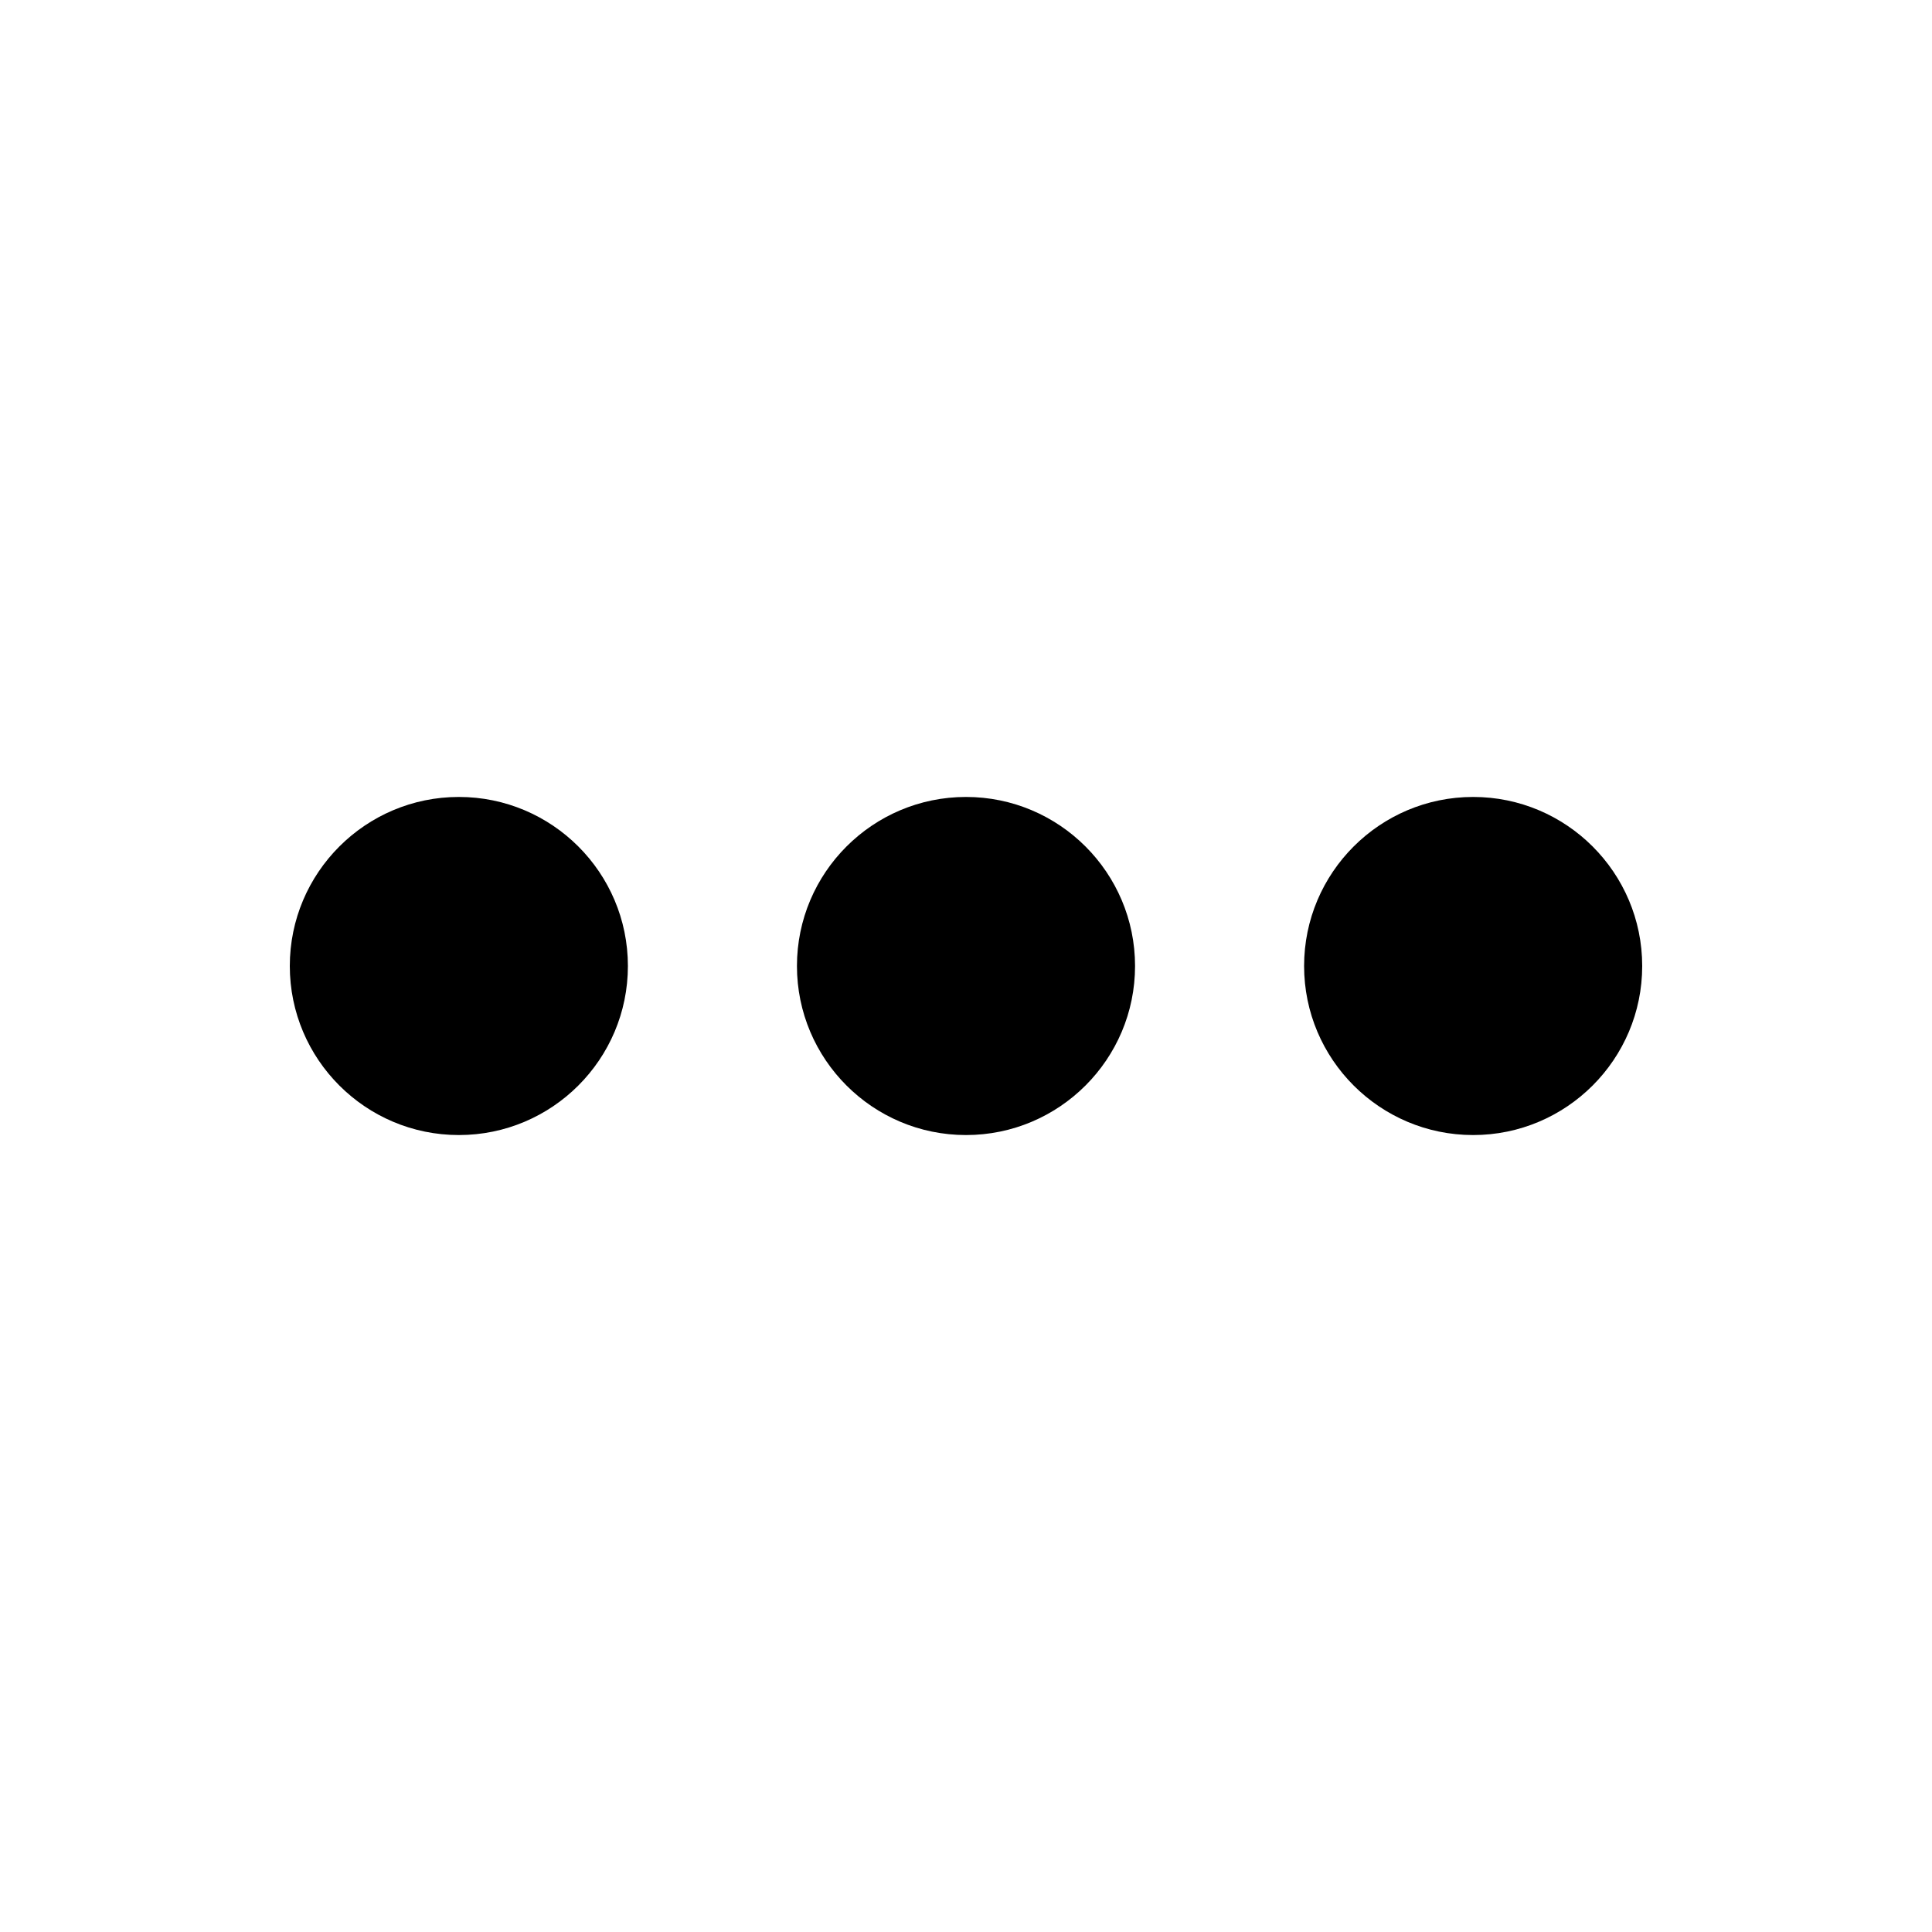
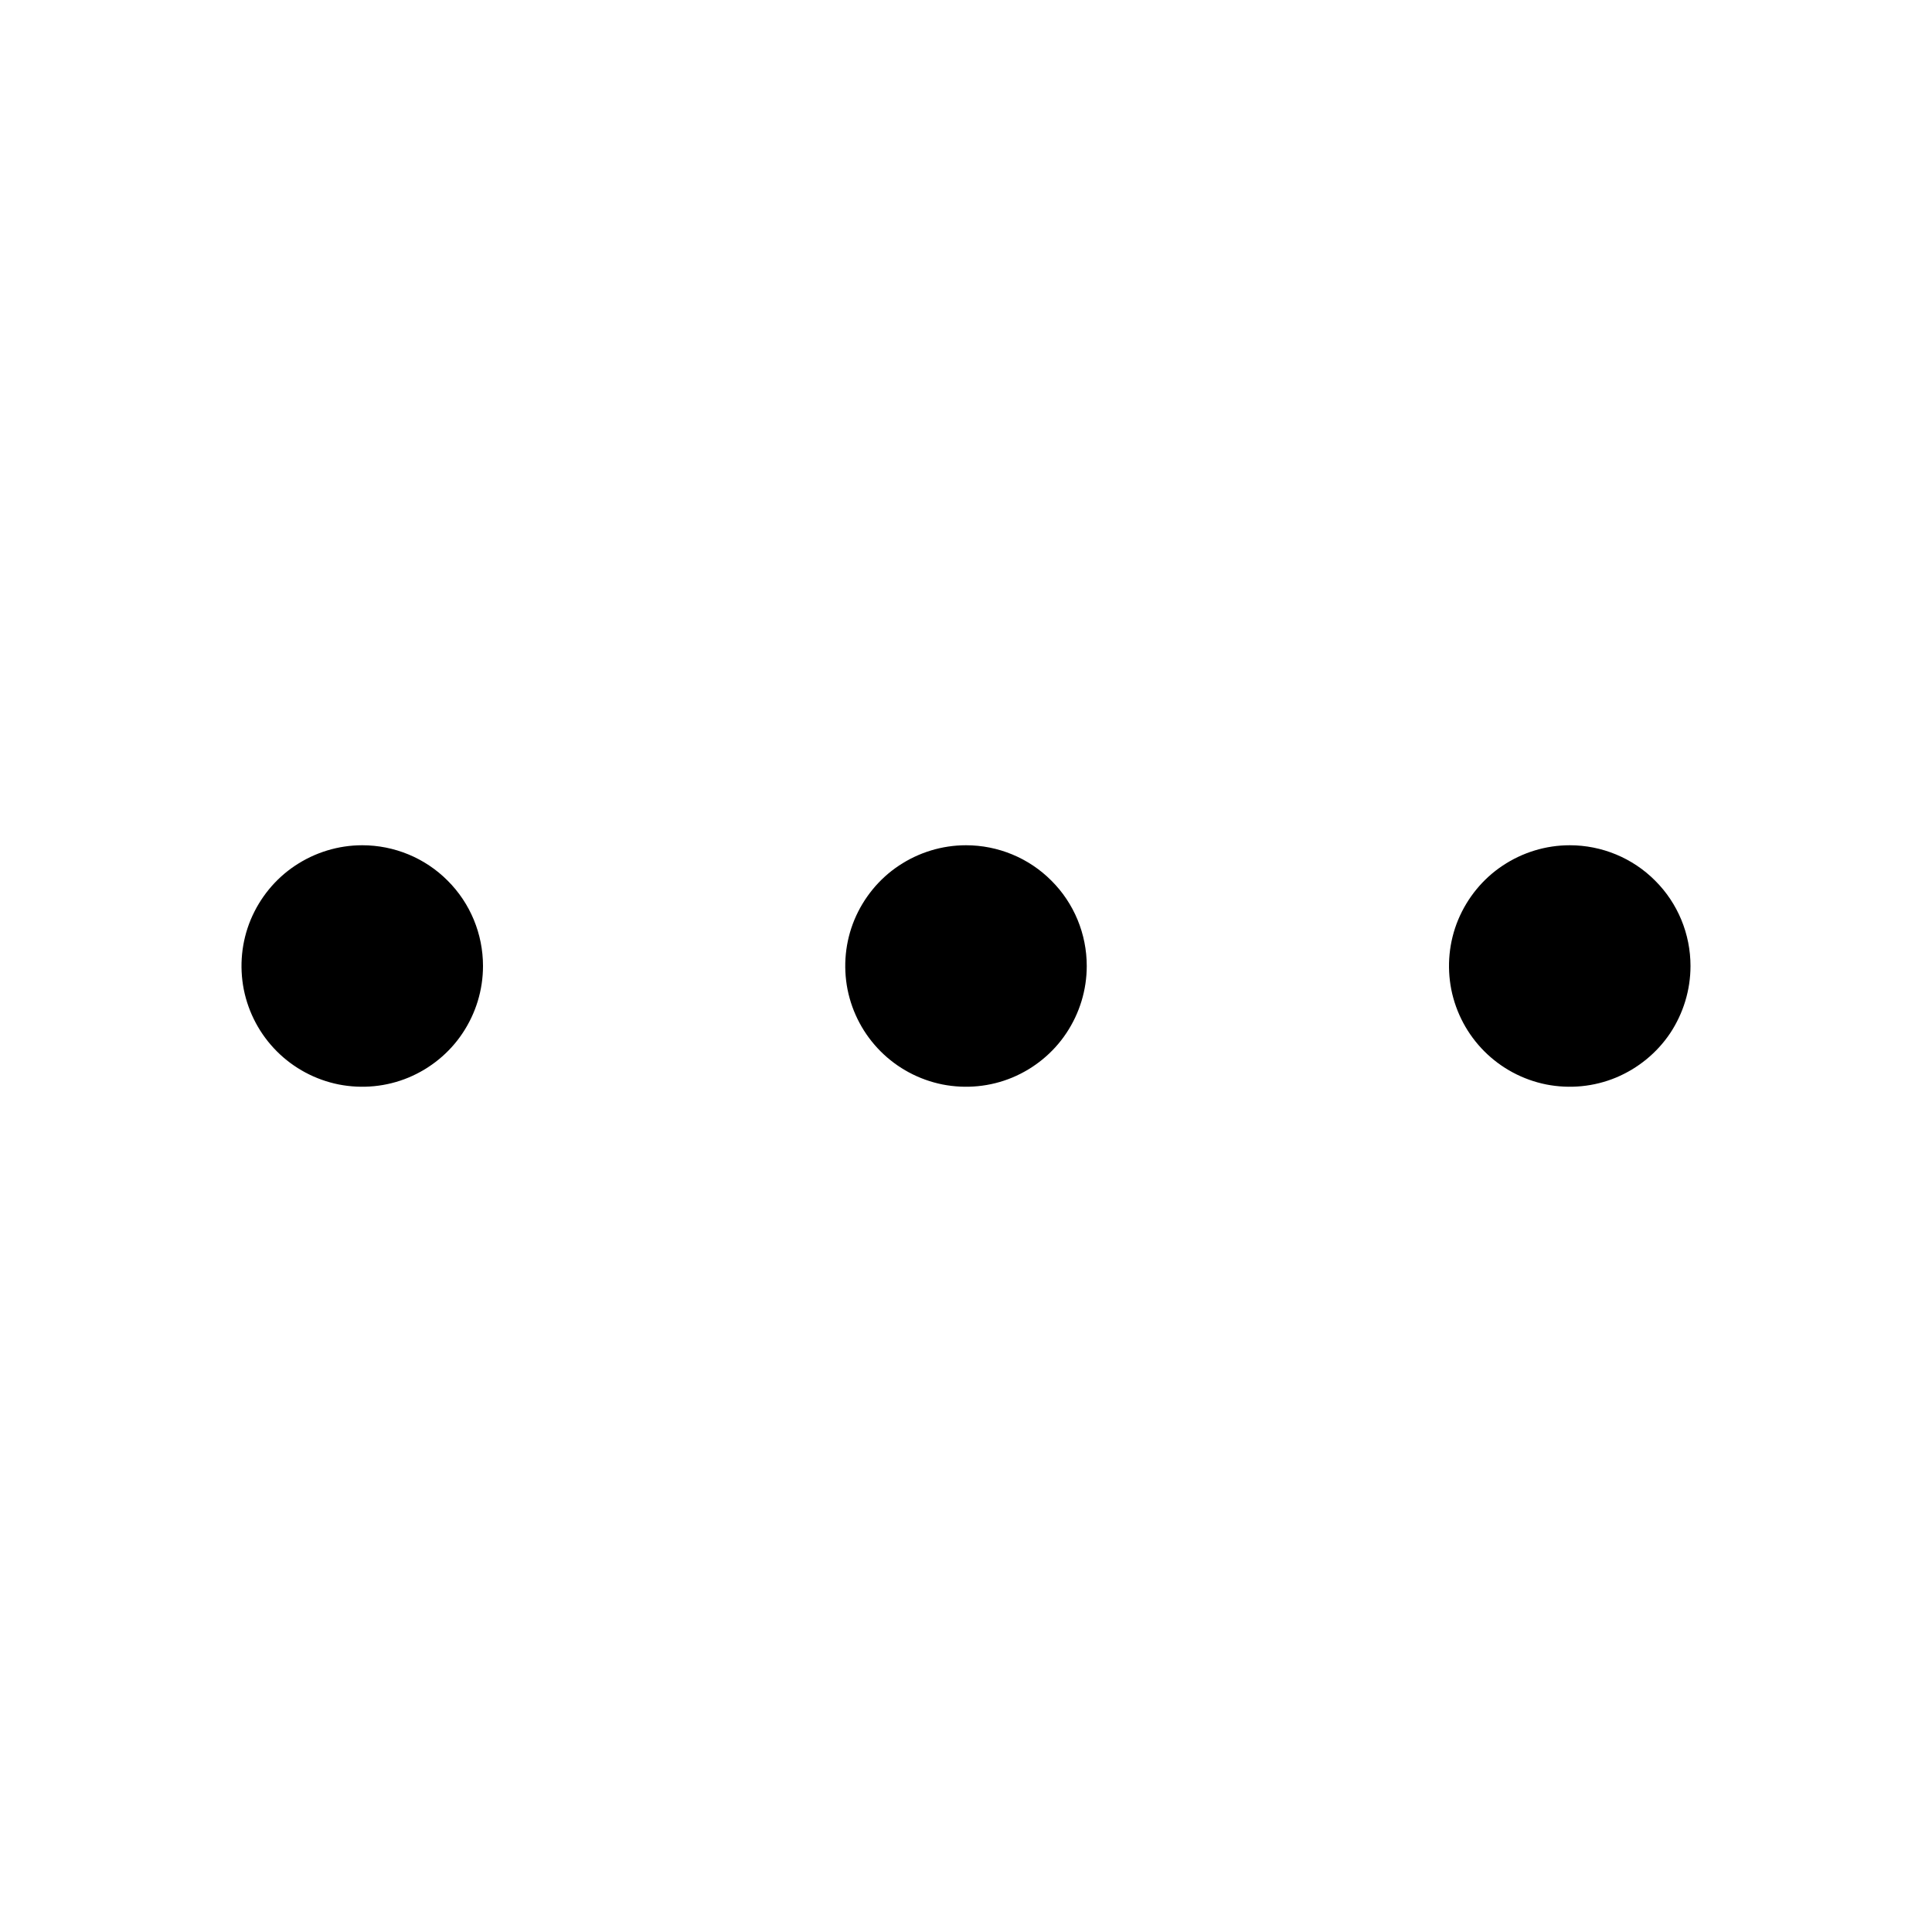
- <svg xmlns="http://www.w3.org/2000/svg" viewBox="0 0 640 640">
-   <path d="M96 320C96 289.1 121.1 264 152 264C182.9 264 208 289.1 208 320C208 350.9 182.9 376 152 376C121.1 376 96 350.9 96 320zM264 320C264 289.1 289.1 264 320 264C350.9 264 376 289.1 376 320C376 350.9 350.9 376 320 376C289.1 376 264 350.9 264 320zM488 264C518.9 264 544 289.1 544 320C544 350.9 518.9 376 488 376C457.1 376 432 350.9 432 320C432 289.1 457.1 264 488 264z" />
+ <svg xmlns="http://www.w3.org/2000/svg" width="16" height="16" viewBox="0 0 16 16" fill="none">
+   <path d="M4 8C4 8.198 3.941 8.391 3.831 8.556C3.722 8.72 3.565 8.848 3.383 8.924C3.2 9 2.999 9.019 2.805 8.981C2.611 8.942 2.433 8.847 2.293 8.707C2.153 8.567 2.058 8.389 2.019 8.195C1.981 8.001 2 7.8 2.076 7.617C2.152 7.435 2.28 7.278 2.444 7.169C2.609 7.059 2.802 7 3 7C3.265 7 3.52 7.105 3.707 7.293C3.895 7.48 4 7.735 4 8Z" fill="currentColor" />
+   <path d="M9 8C9 8.198 8.941 8.391 8.831 8.556C8.722 8.72 8.565 8.848 8.383 8.924C8.2 9 7.999 9.019 7.805 8.981C7.611 8.942 7.433 8.847 7.293 8.707C7.153 8.567 7.058 8.389 7.019 8.195C6.981 8.001 7 7.8 7.076 7.617C7.152 7.435 7.28 7.278 7.444 7.169C7.609 7.059 7.802 7 8 7C8.265 7 8.52 7.105 8.707 7.293C8.895 7.48 9 7.735 9 8Z" fill="currentColor" />
+   <path d="M14 8C14 8.198 13.941 8.391 13.832 8.556C13.722 8.72 13.565 8.848 13.383 8.924C13.2 9 12.999 9.019 12.805 8.981C12.611 8.942 12.433 8.847 12.293 8.707C12.153 8.567 12.058 8.389 12.019 8.195C11.981 8.001 12 7.8 12.076 7.617C12.152 7.435 12.28 7.278 12.444 7.169C12.609 7.059 12.802 7 13 7C13.265 7 13.52 7.105 13.707 7.293C13.895 7.48 14 7.735 14 8Z" fill="currentColor" />
</svg>
